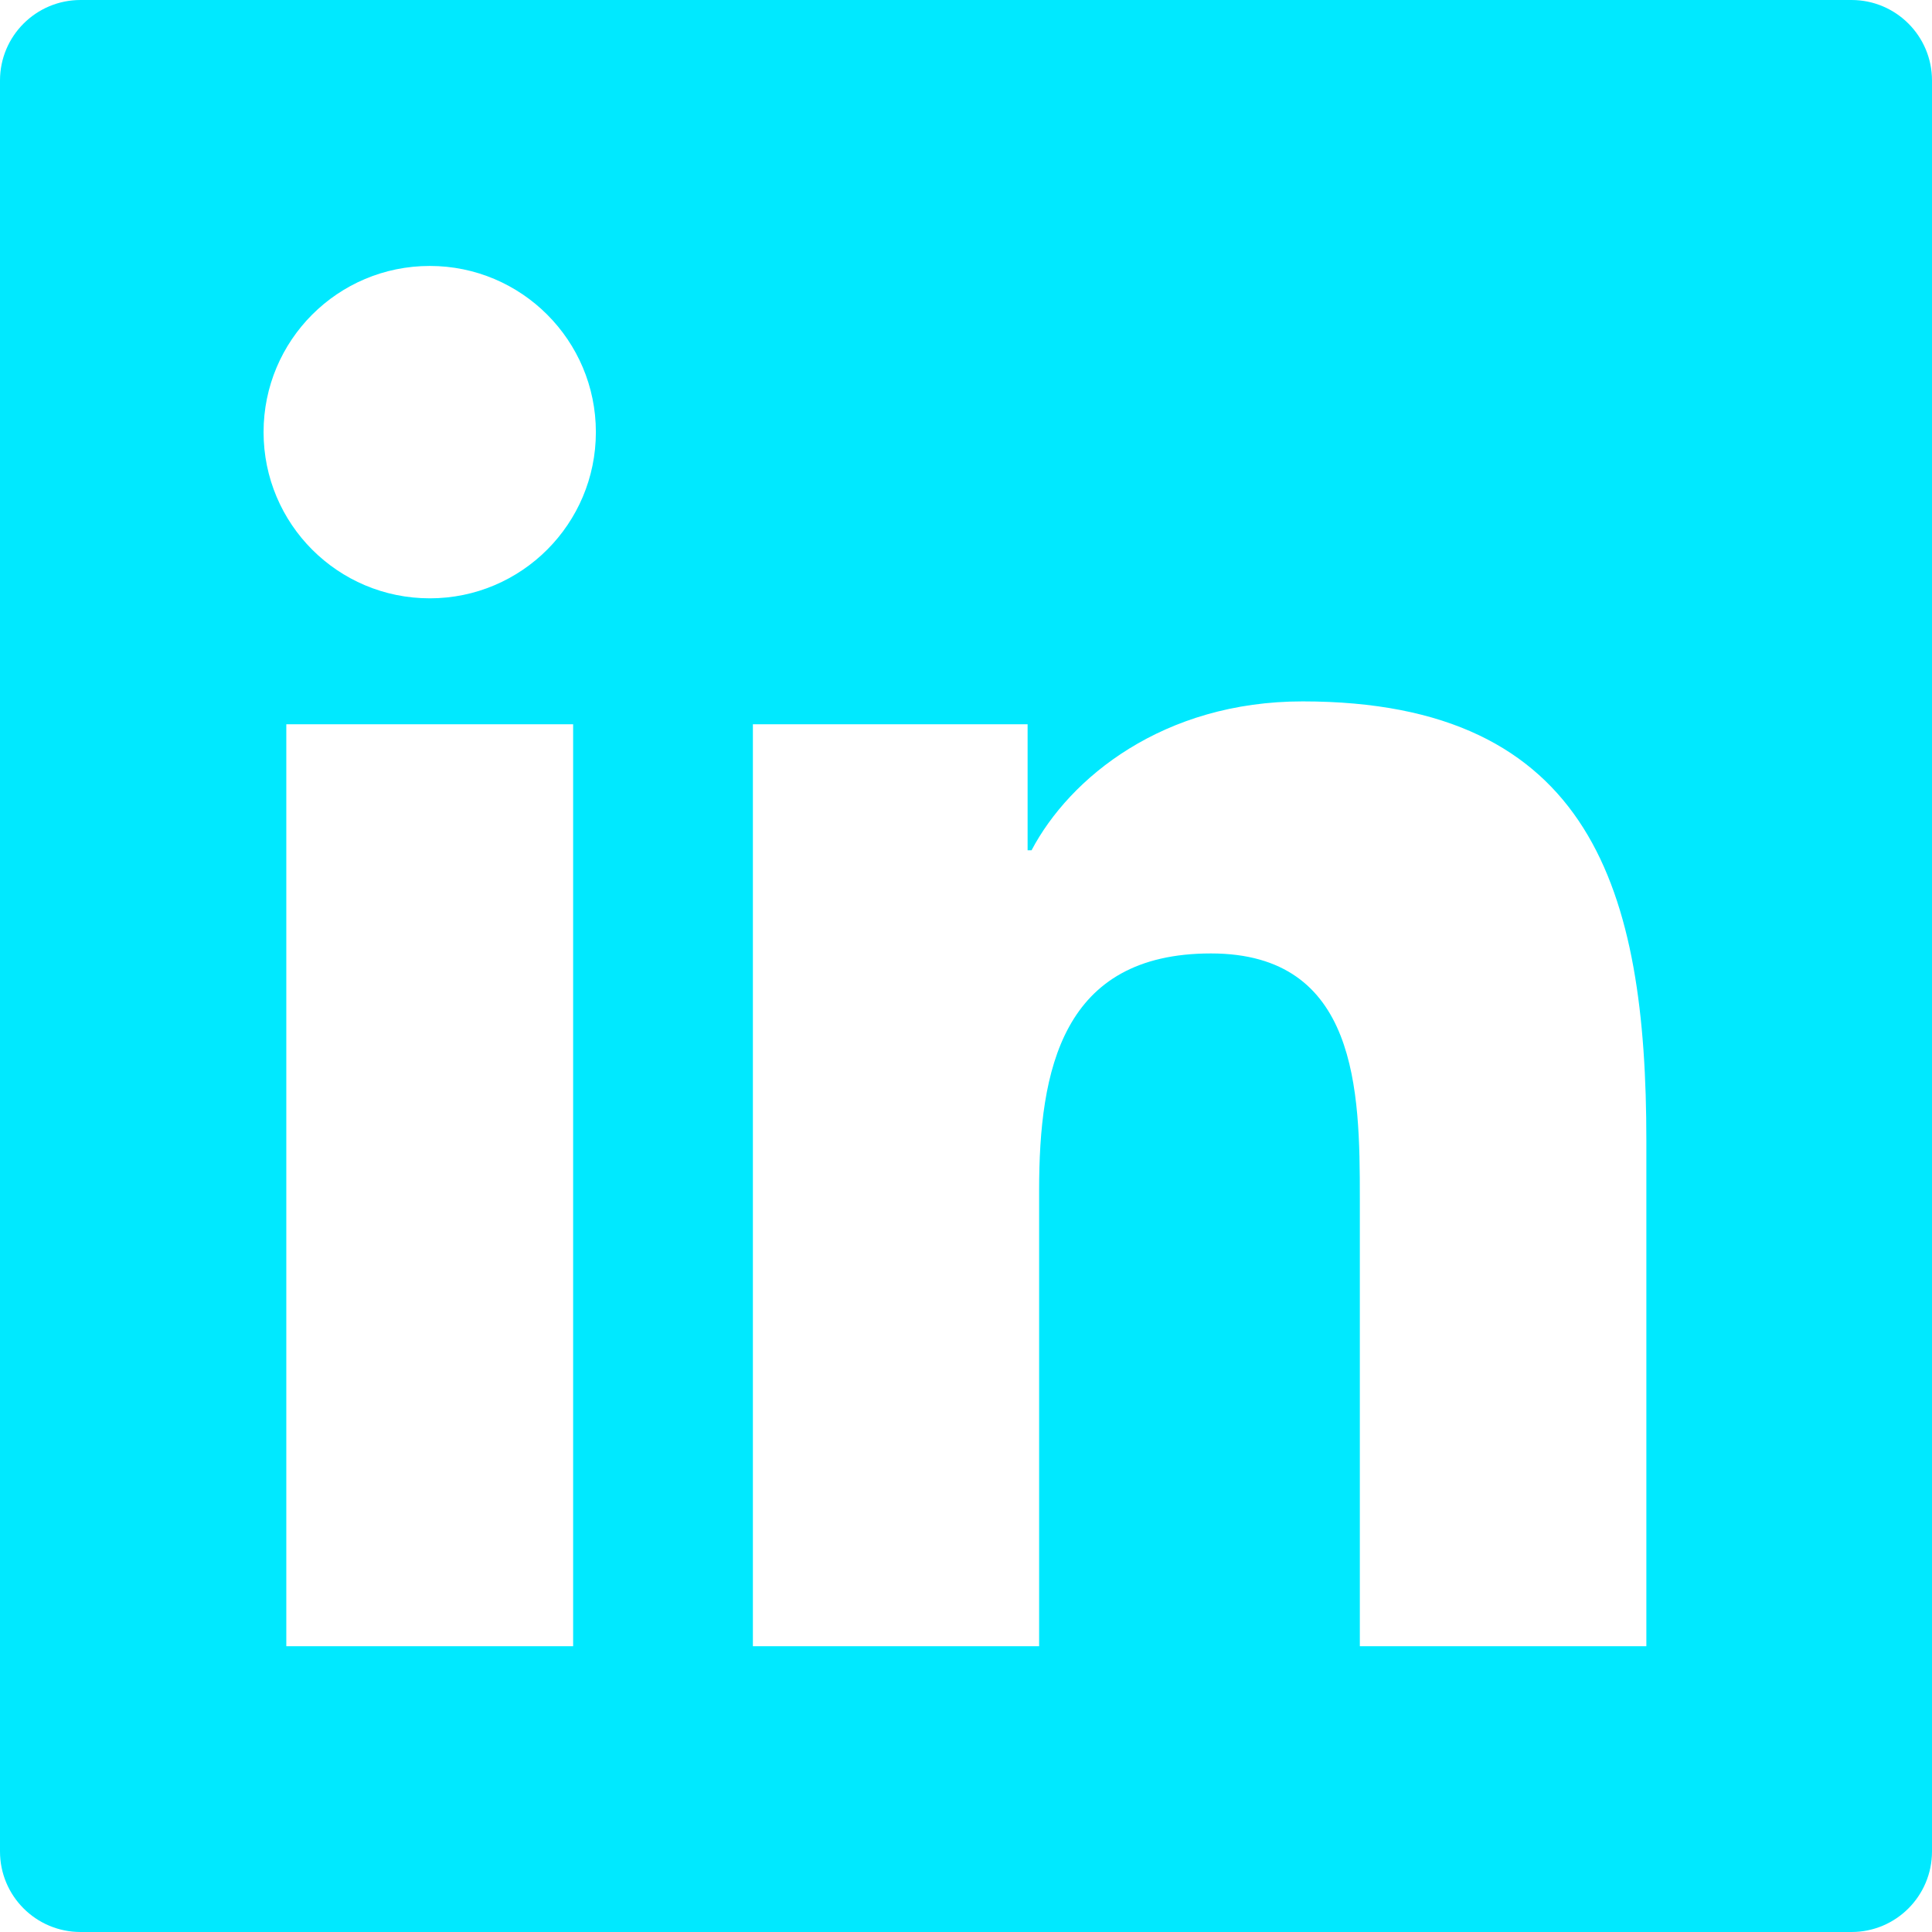
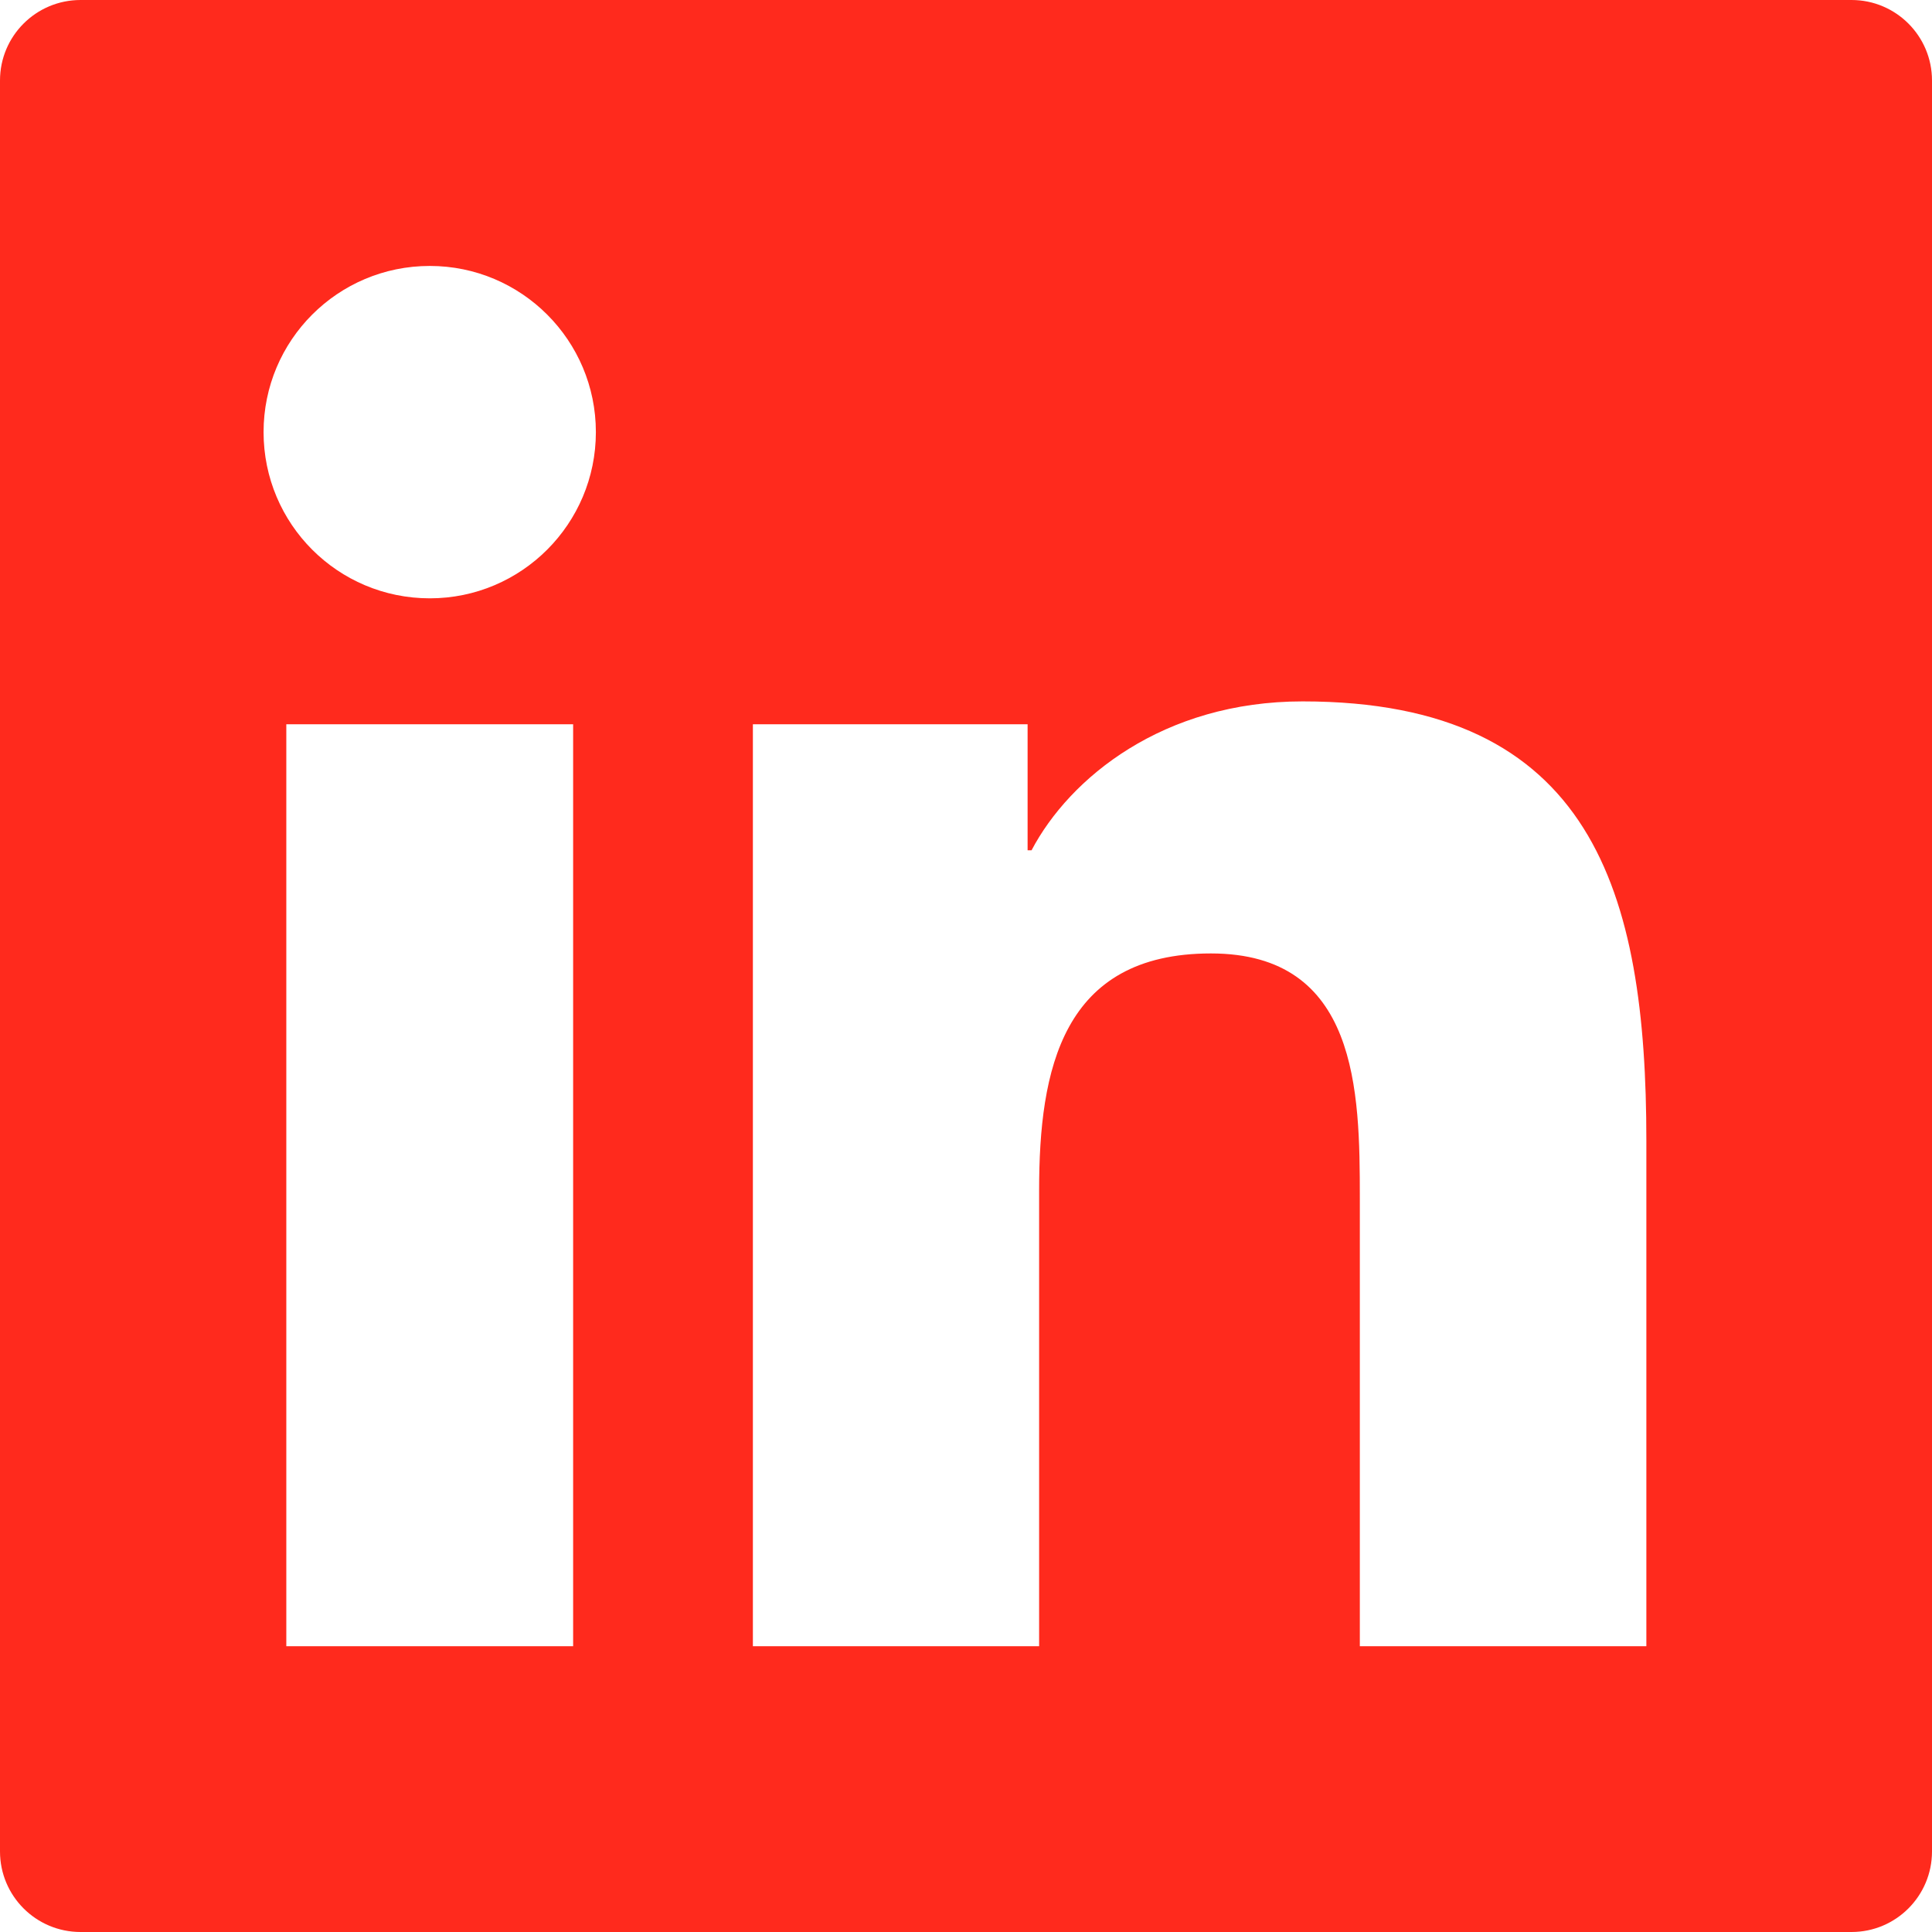
<svg xmlns="http://www.w3.org/2000/svg" width="26px" height="26px" viewBox="0 0 26 26" version="1.1">
  <defs />
  <g id="linked-in-icon" stroke="none" stroke-width="1" fill="none" fill-rule="evenodd">
-     <g id="Desktop" transform="translate(-537, -1478)" fill="#00E9FF">
+     <g id="Desktop" transform="translate(-537, -1478)" fill="#ff2a1d">
      <g id="Group-2" transform="translate(462, 1478)">
        <path d="M97.156,22.154 L93.3,22.154 L93.3,16.121 C93.3,14.682 93.276,12.831 91.296,12.831 C89.29,12.831 88.984,14.399 88.984,16.018 L88.984,22.154 L85.132,22.154 L85.132,9.747 L88.829,9.747 L88.829,11.443 L88.882,11.443 C89.396,10.467 90.654,9.439 92.53,9.439 C96.435,9.439 97.156,12.008 97.156,15.35 L97.156,22.154 Z M80.784,8.052 C79.545,8.052 78.547,7.05 78.547,5.815 C78.547,4.581 79.545,3.579 80.784,3.579 C82.018,3.579 83.019,4.581 83.019,5.815 C83.019,7.05 82.018,8.052 80.784,8.052 L80.784,8.052 Z M82.713,22.154 L78.853,22.154 L78.853,9.747 L82.713,9.747 L82.713,22.154 Z M99.917,0 L76.084,0 C75.485,0 75,0.485 75,1.083 L75,24.916 C75,25.515 75.485,26 76.084,26 L99.917,26 C100.515,26 101,25.515 101,24.916 L101,1.083 C101,0.485 100.515,0 99.917,0 L99.917,0 Z" id="Fill-33" />
      </g>
    </g>
  </g>
</svg>
